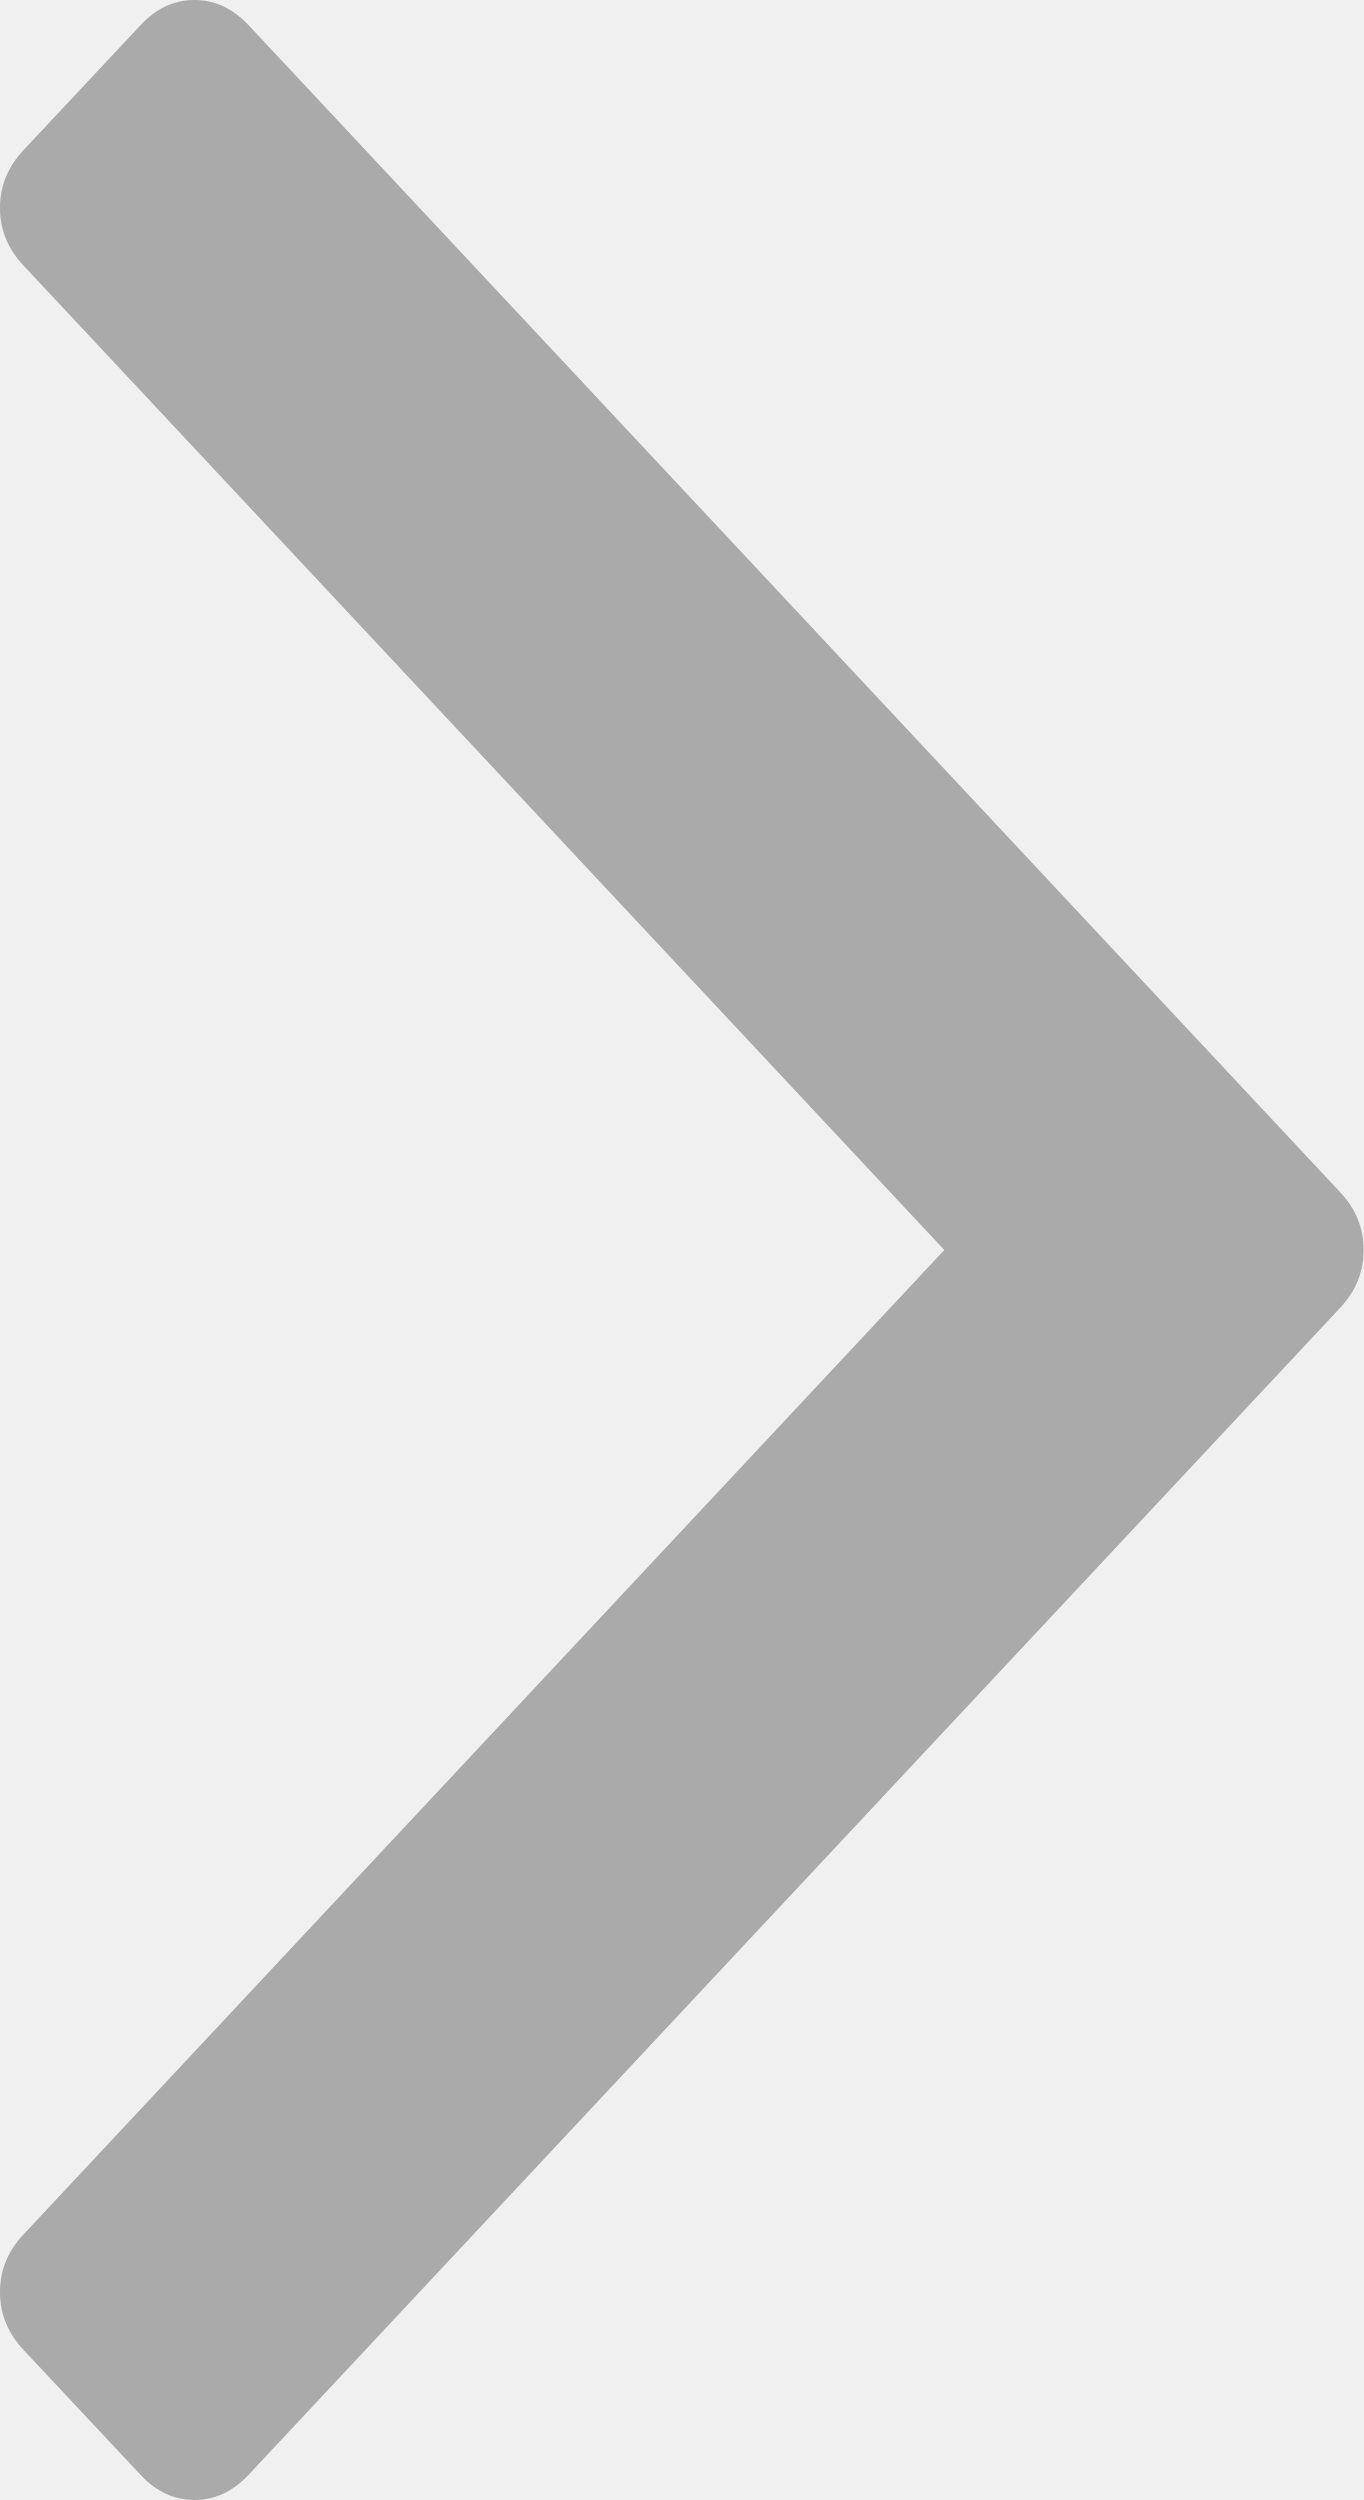
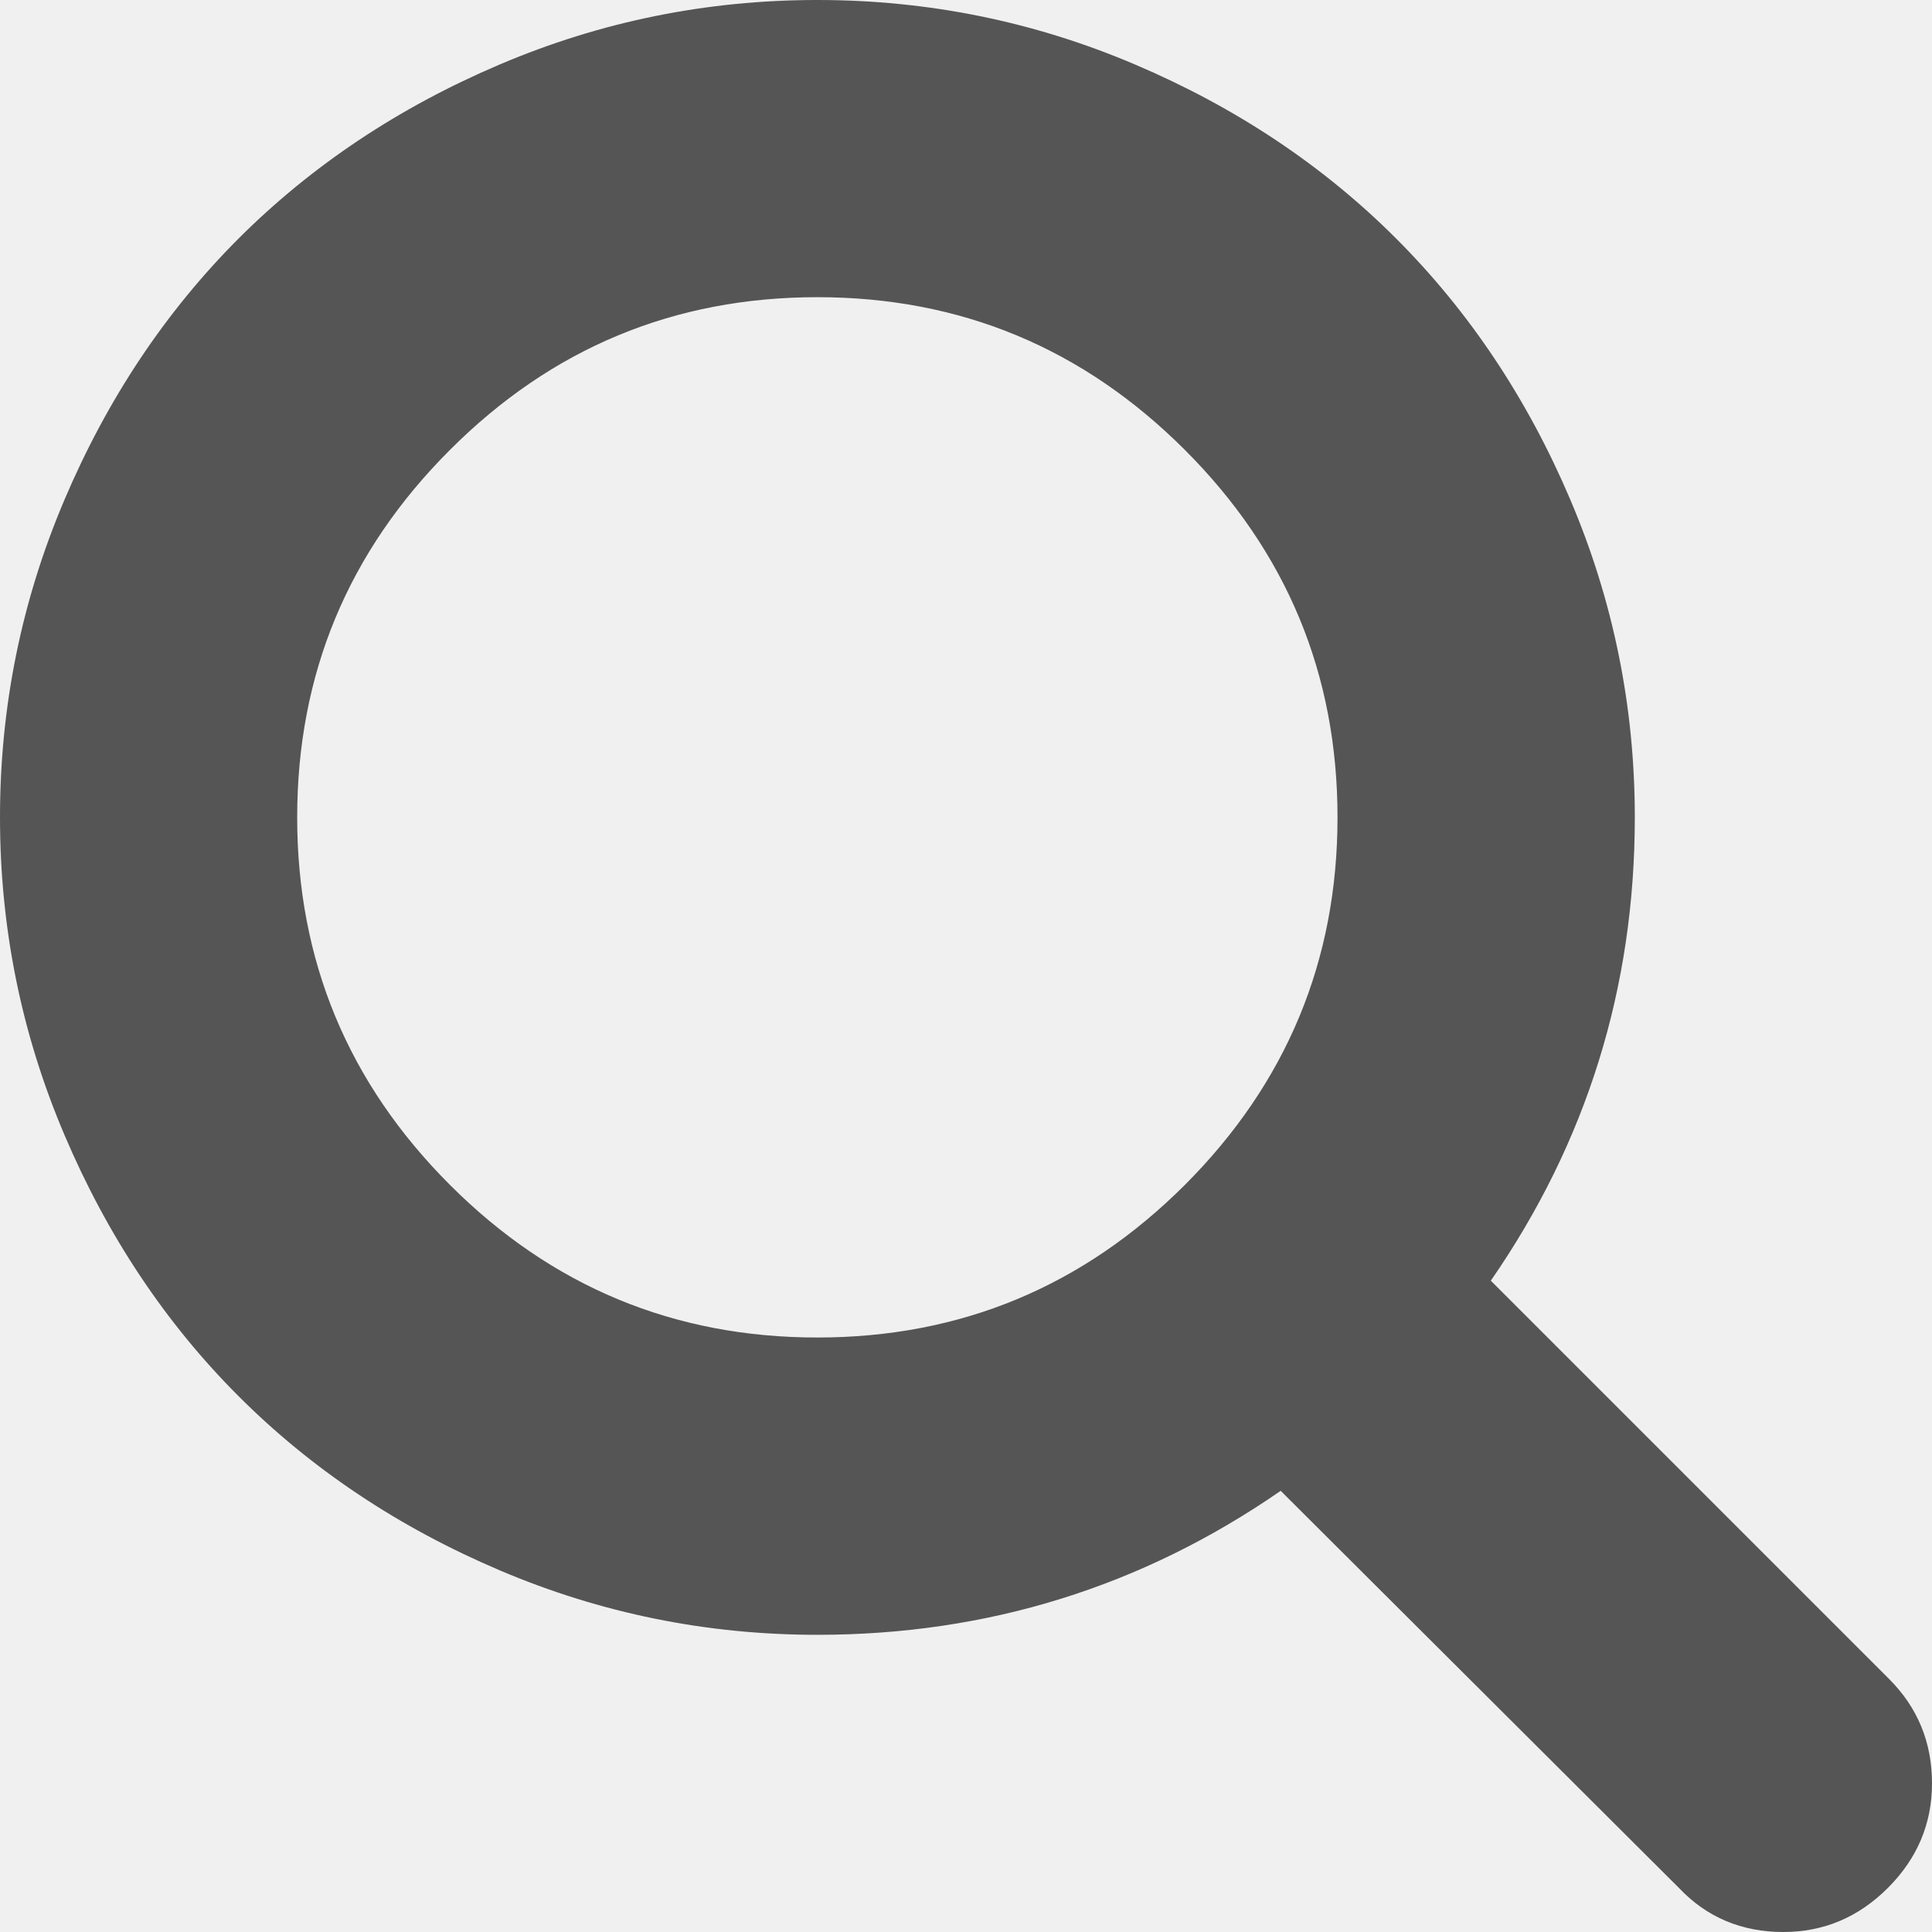
- <svg xmlns="http://www.w3.org/2000/svg" version="1.1" width="6px" height="11px">
+ <svg xmlns="http://www.w3.org/2000/svg" version="1.1" width="17px" height="17px">
  <defs>
    <pattern id="BGPattern" patternUnits="userSpaceOnUse" alignment="0 0" imageRepeat="None" />
-     <mask fill="white" id="Clip78">
-       <path d="M 5.897 5.246  C 5.966 5.32  6 5.404  6 5.5  C 6 5.596  5.966 5.68  5.897 5.754  L 1.093 10.89  C 1.024 10.963  0.945 11  0.856 11  C 0.766 11  0.687 10.963  0.619 10.89  L 0.103 10.339  C 0.034 10.265  0 10.181  0 10.085  C 0 9.99  0.034 9.905  0.103 9.832  L 4.155 5.5  L 0.103 1.168  C 0.034 1.095  0 1.01  0 0.915  C 0 0.819  0.034 0.735  0.103 0.661  L 0.619 0.11  C 0.687 0.037  0.766 0  0.856 0  C 0.945 0  1.024 0.037  1.093 0.11  L 5.897 5.246  Z " fill-rule="evenodd" />
+     <mask fill="white" id="Clip73">
+       <path d="M 10.426 10.426  C 11.321 9.53  11.769 8.452  11.769 7.192  C 11.769 5.932  11.321 4.854  10.426 3.959  C 9.53 3.063  8.452 2.615  7.192 2.615  C 5.932 2.615  4.854 3.063  3.959 3.959  C 3.063 4.854  2.615 5.932  2.615 7.192  C 2.615 8.452  3.063 9.53  3.959 10.426  C 4.854 11.321  5.932 11.769  7.192 11.769  C 8.452 11.769  9.53 11.321  10.426 10.426  Z M 16.622 14.773  C 16.874 15.025  17 15.331  17 15.692  C 17 16.046  16.871 16.353  16.612 16.612  C 16.353 16.871  16.046 17  15.692 17  C 15.325 17  15.018 16.871  14.773 16.612  L 11.269 13.118  C 10.049 13.962  8.691 14.385  7.192 14.385  C 6.218 14.385  5.287 14.196  4.398 13.818  C 3.509 13.44  2.743 12.929  2.099 12.285  C 1.456 11.642  0.945 10.875  0.567 9.986  C 0.189 9.098  0 8.166  0 7.192  C 0 6.218  0.189 5.287  0.567 4.398  C 0.945 3.509  1.456 2.743  2.099 2.099  C 2.743 1.456  3.509 0.945  4.398 0.567  C 5.287 0.189  6.218 0  7.192 0  C 8.166 0  9.098 0.189  9.986 0.567  C 10.875 0.945  11.642 1.456  12.285 2.099  C 12.929 2.743  13.44 3.509  13.818 4.398  C 14.196 5.287  14.385 6.218  14.385 7.192  C 14.385 8.691  13.962 10.049  13.118 11.269  L 16.622 14.773  Z " fill-rule="evenodd" />
    </mask>
  </defs>
-   <g transform="matrix(1 0 0 1 -1158 -327 )">
-     <path d="M 5.897 5.246  C 5.966 5.32  6 5.404  6 5.5  C 6 5.596  5.966 5.68  5.897 5.754  L 1.093 10.89  C 1.024 10.963  0.945 11  0.856 11  C 0.766 11  0.687 10.963  0.619 10.89  L 0.103 10.339  C 0.034 10.265  0 10.181  0 10.085  C 0 9.99  0.034 9.905  0.103 9.832  L 4.155 5.5  L 0.103 1.168  C 0.034 1.095  0 1.01  0 0.915  C 0 0.819  0.034 0.735  0.103 0.661  L 0.619 0.11  C 0.687 0.037  0.766 0  0.856 0  C 0.945 0  1.024 0.037  1.093 0.11  L 5.897 5.246  Z " fill-rule="nonzero" fill="rgba(170, 170, 170, 1)" stroke="none" transform="matrix(1 0 0 1 1158 327 )" class="fill" />
-     <path d="M 5.897 5.246  C 5.966 5.32  6 5.404  6 5.5  C 6 5.596  5.966 5.68  5.897 5.754  L 1.093 10.89  C 1.024 10.963  0.945 11  0.856 11  C 0.766 11  0.687 10.963  0.619 10.89  L 0.103 10.339  C 0.034 10.265  0 10.181  0 10.085  C 0 9.99  0.034 9.905  0.103 9.832  L 4.155 5.5  L 0.103 1.168  C 0.034 1.095  0 1.01  0 0.915  C 0 0.819  0.034 0.735  0.103 0.661  L 0.619 0.11  C 0.687 0.037  0.766 0  0.856 0  C 0.945 0  1.024 0.037  1.093 0.11  L 5.897 5.246  Z " stroke-width="0" stroke-dasharray="0" stroke="rgba(255, 255, 255, 0)" fill="none" transform="matrix(1 0 0 1 1158 327 )" class="stroke" mask="url(#Clip78)" />
+   <g transform="matrix(1 0 0 1 -1166 -292 )">
+     <path d="M 10.426 10.426  C 11.321 9.53  11.769 8.452  11.769 7.192  C 11.769 5.932  11.321 4.854  10.426 3.959  C 9.53 3.063  8.452 2.615  7.192 2.615  C 5.932 2.615  4.854 3.063  3.959 3.959  C 3.063 4.854  2.615 5.932  2.615 7.192  C 2.615 8.452  3.063 9.53  3.959 10.426  C 4.854 11.321  5.932 11.769  7.192 11.769  C 8.452 11.769  9.53 11.321  10.426 10.426  Z M 16.622 14.773  C 16.874 15.025  17 15.331  17 15.692  C 17 16.046  16.871 16.353  16.612 16.612  C 16.353 16.871  16.046 17  15.692 17  C 15.325 17  15.018 16.871  14.773 16.612  L 11.269 13.118  C 10.049 13.962  8.691 14.385  7.192 14.385  C 6.218 14.385  5.287 14.196  4.398 13.818  C 3.509 13.44  2.743 12.929  2.099 12.285  C 1.456 11.642  0.945 10.875  0.567 9.986  C 0.189 9.098  0 8.166  0 7.192  C 0 6.218  0.189 5.287  0.567 4.398  C 0.945 3.509  1.456 2.743  2.099 2.099  C 2.743 1.456  3.509 0.945  4.398 0.567  C 5.287 0.189  6.218 0  7.192 0  C 8.166 0  9.098 0.189  9.986 0.567  C 10.875 0.945  11.642 1.456  12.285 2.099  C 12.929 2.743  13.44 3.509  13.818 4.398  C 14.196 5.287  14.385 6.218  14.385 7.192  C 14.385 8.691  13.962 10.049  13.118 11.269  L 16.622 14.773  Z " fill-rule="nonzero" fill="rgba(85, 85, 85, 1)" stroke="none" transform="matrix(1 0 0 1 1166 292 )" class="fill" />
+     <path d="M 10.426 10.426  C 11.321 9.53  11.769 8.452  11.769 7.192  C 11.769 5.932  11.321 4.854  10.426 3.959  C 9.53 3.063  8.452 2.615  7.192 2.615  C 5.932 2.615  4.854 3.063  3.959 3.959  C 3.063 4.854  2.615 5.932  2.615 7.192  C 2.615 8.452  3.063 9.53  3.959 10.426  C 4.854 11.321  5.932 11.769  7.192 11.769  C 8.452 11.769  9.53 11.321  10.426 10.426  Z " stroke-width="0" stroke-dasharray="0" stroke="rgba(255, 255, 255, 0)" fill="none" transform="matrix(1 0 0 1 1166 292 )" class="stroke" mask="url(#Clip73)" />
+     <path d="M 16.622 14.773  C 16.874 15.025  17 15.331  17 15.692  C 17 16.046  16.871 16.353  16.612 16.612  C 16.353 16.871  16.046 17  15.692 17  C 15.325 17  15.018 16.871  14.773 16.612  L 11.269 13.118  C 10.049 13.962  8.691 14.385  7.192 14.385  C 6.218 14.385  5.287 14.196  4.398 13.818  C 3.509 13.44  2.743 12.929  2.099 12.285  C 1.456 11.642  0.945 10.875  0.567 9.986  C 0.189 9.098  0 8.166  0 7.192  C 0 6.218  0.189 5.287  0.567 4.398  C 0.945 3.509  1.456 2.743  2.099 2.099  C 2.743 1.456  3.509 0.945  4.398 0.567  C 5.287 0.189  6.218 0  7.192 0  C 8.166 0  9.098 0.189  9.986 0.567  C 10.875 0.945  11.642 1.456  12.285 2.099  C 12.929 2.743  13.44 3.509  13.818 4.398  C 14.196 5.287  14.385 6.218  14.385 7.192  C 14.385 8.691  13.962 10.049  13.118 11.269  L 16.622 14.773  Z " stroke-width="0" stroke-dasharray="0" stroke="rgba(255, 255, 255, 0)" fill="none" transform="matrix(1 0 0 1 1166 292 )" class="stroke" mask="url(#Clip73)" />
  </g>
</svg>
